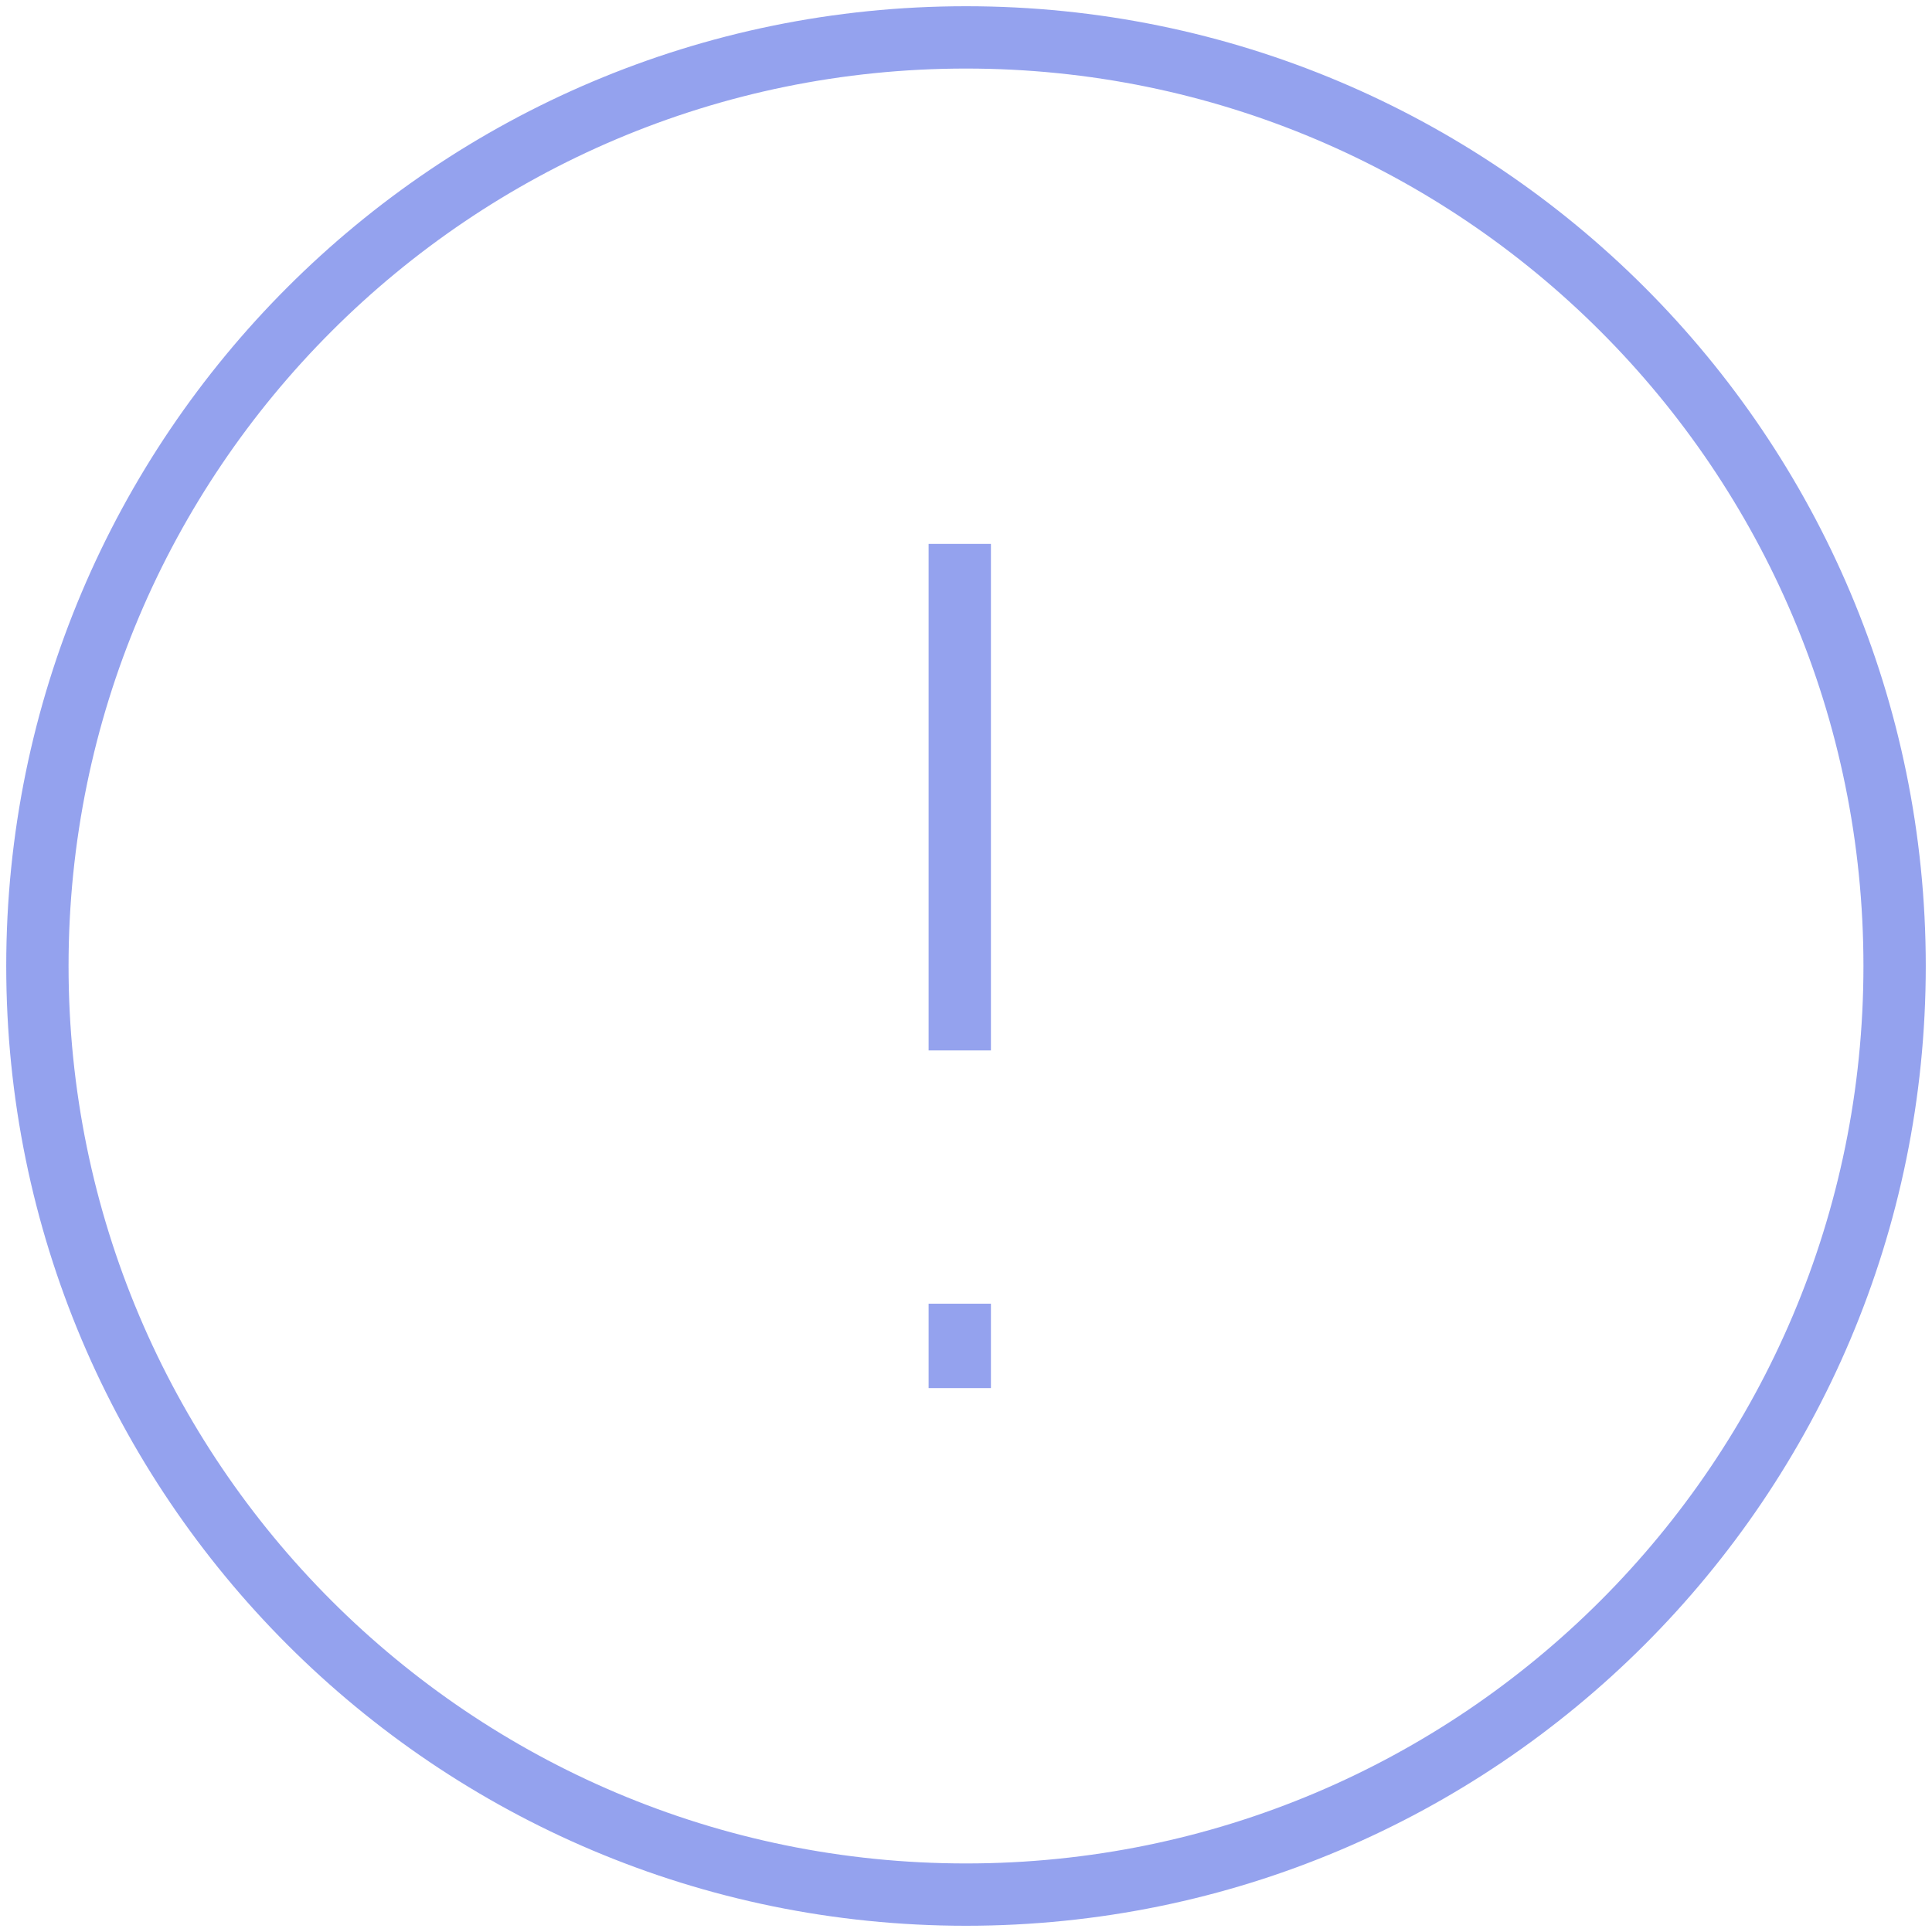
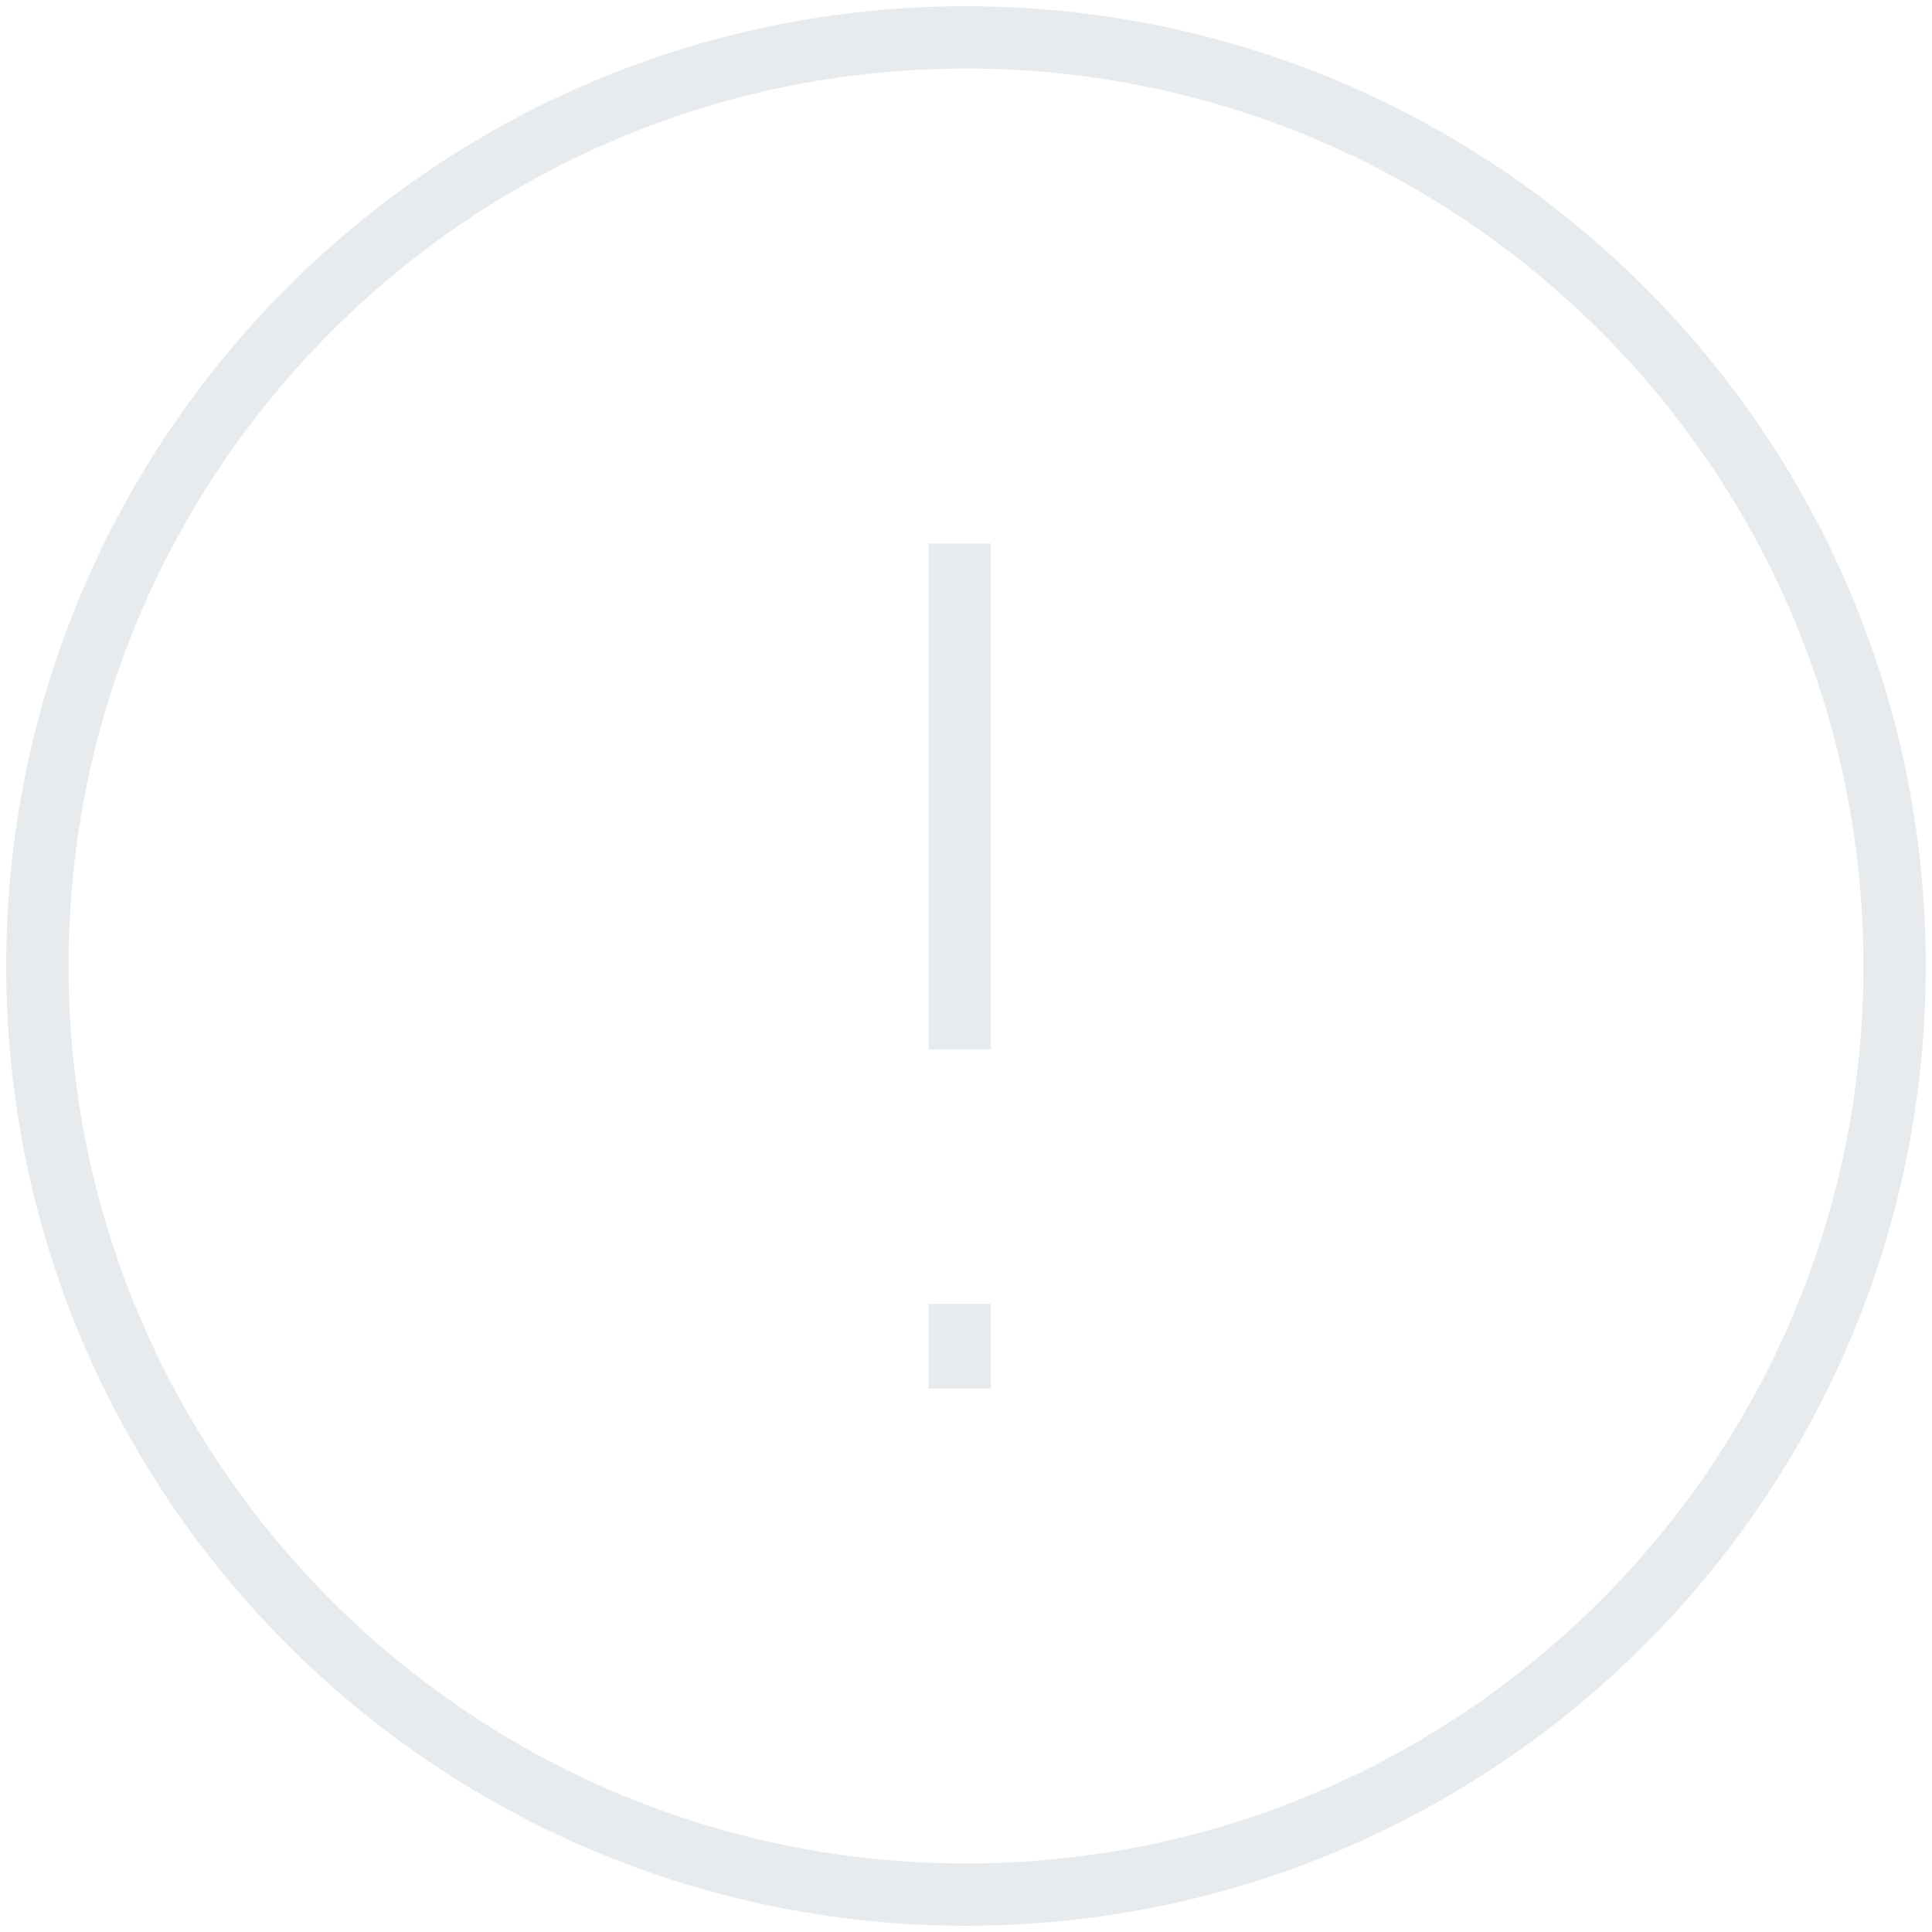
- <svg xmlns="http://www.w3.org/2000/svg" width="155px" height="155px" viewBox="0 0 155 155" version="1.1">
-   <defs />
-   <g id="Onboarding" stroke="none" stroke-width="1" fill="none" fill-rule="evenodd" opacity="0.7">
-     <g id="0.5-–-Request-Backup" transform="translate(-112, -63)" stroke-width="5" stroke="#677AE7">
+ <svg xmlns="http://www.w3.org/2000/svg" version="1.1" id="Layer_1" x="0px" y="0px" viewBox="0 0 155 155" style="enable-background:new 0 0 155 155;" xml:space="preserve">
+   <style type="text/css">
+ 	.st0{opacity:0.7;}
+ 	.st1{fill:none;stroke:#DEE2E6;stroke-width:5;}
+ </style>
+   <g id="Onboarding" class="st0">
+     <g id="_x30_.5-_x2013_-Request-Backup" transform="translate(-112, -63)">
      <g id="warning" transform="translate(115, 66)">
        <g id="Group">
-           <circle id="Oval" cx="74.5" cy="74.5" r="74.5" />
-           <path d="M74,40.636 L74,81.273" id="Shape" />
-           <path d="M74,101.591 L74,108.364" id="Shape" />
+           <circle id="Oval" class="st1" cx="74.5" cy="74.5" r="74.5" />
+           <path id="Shape" class="st1" d="M74,40.6v40.6" />
+           <path id="Shape_1_" class="st1" d="M74,101.6v6.8" />
        </g>
      </g>
    </g>
  </g>
</svg>
